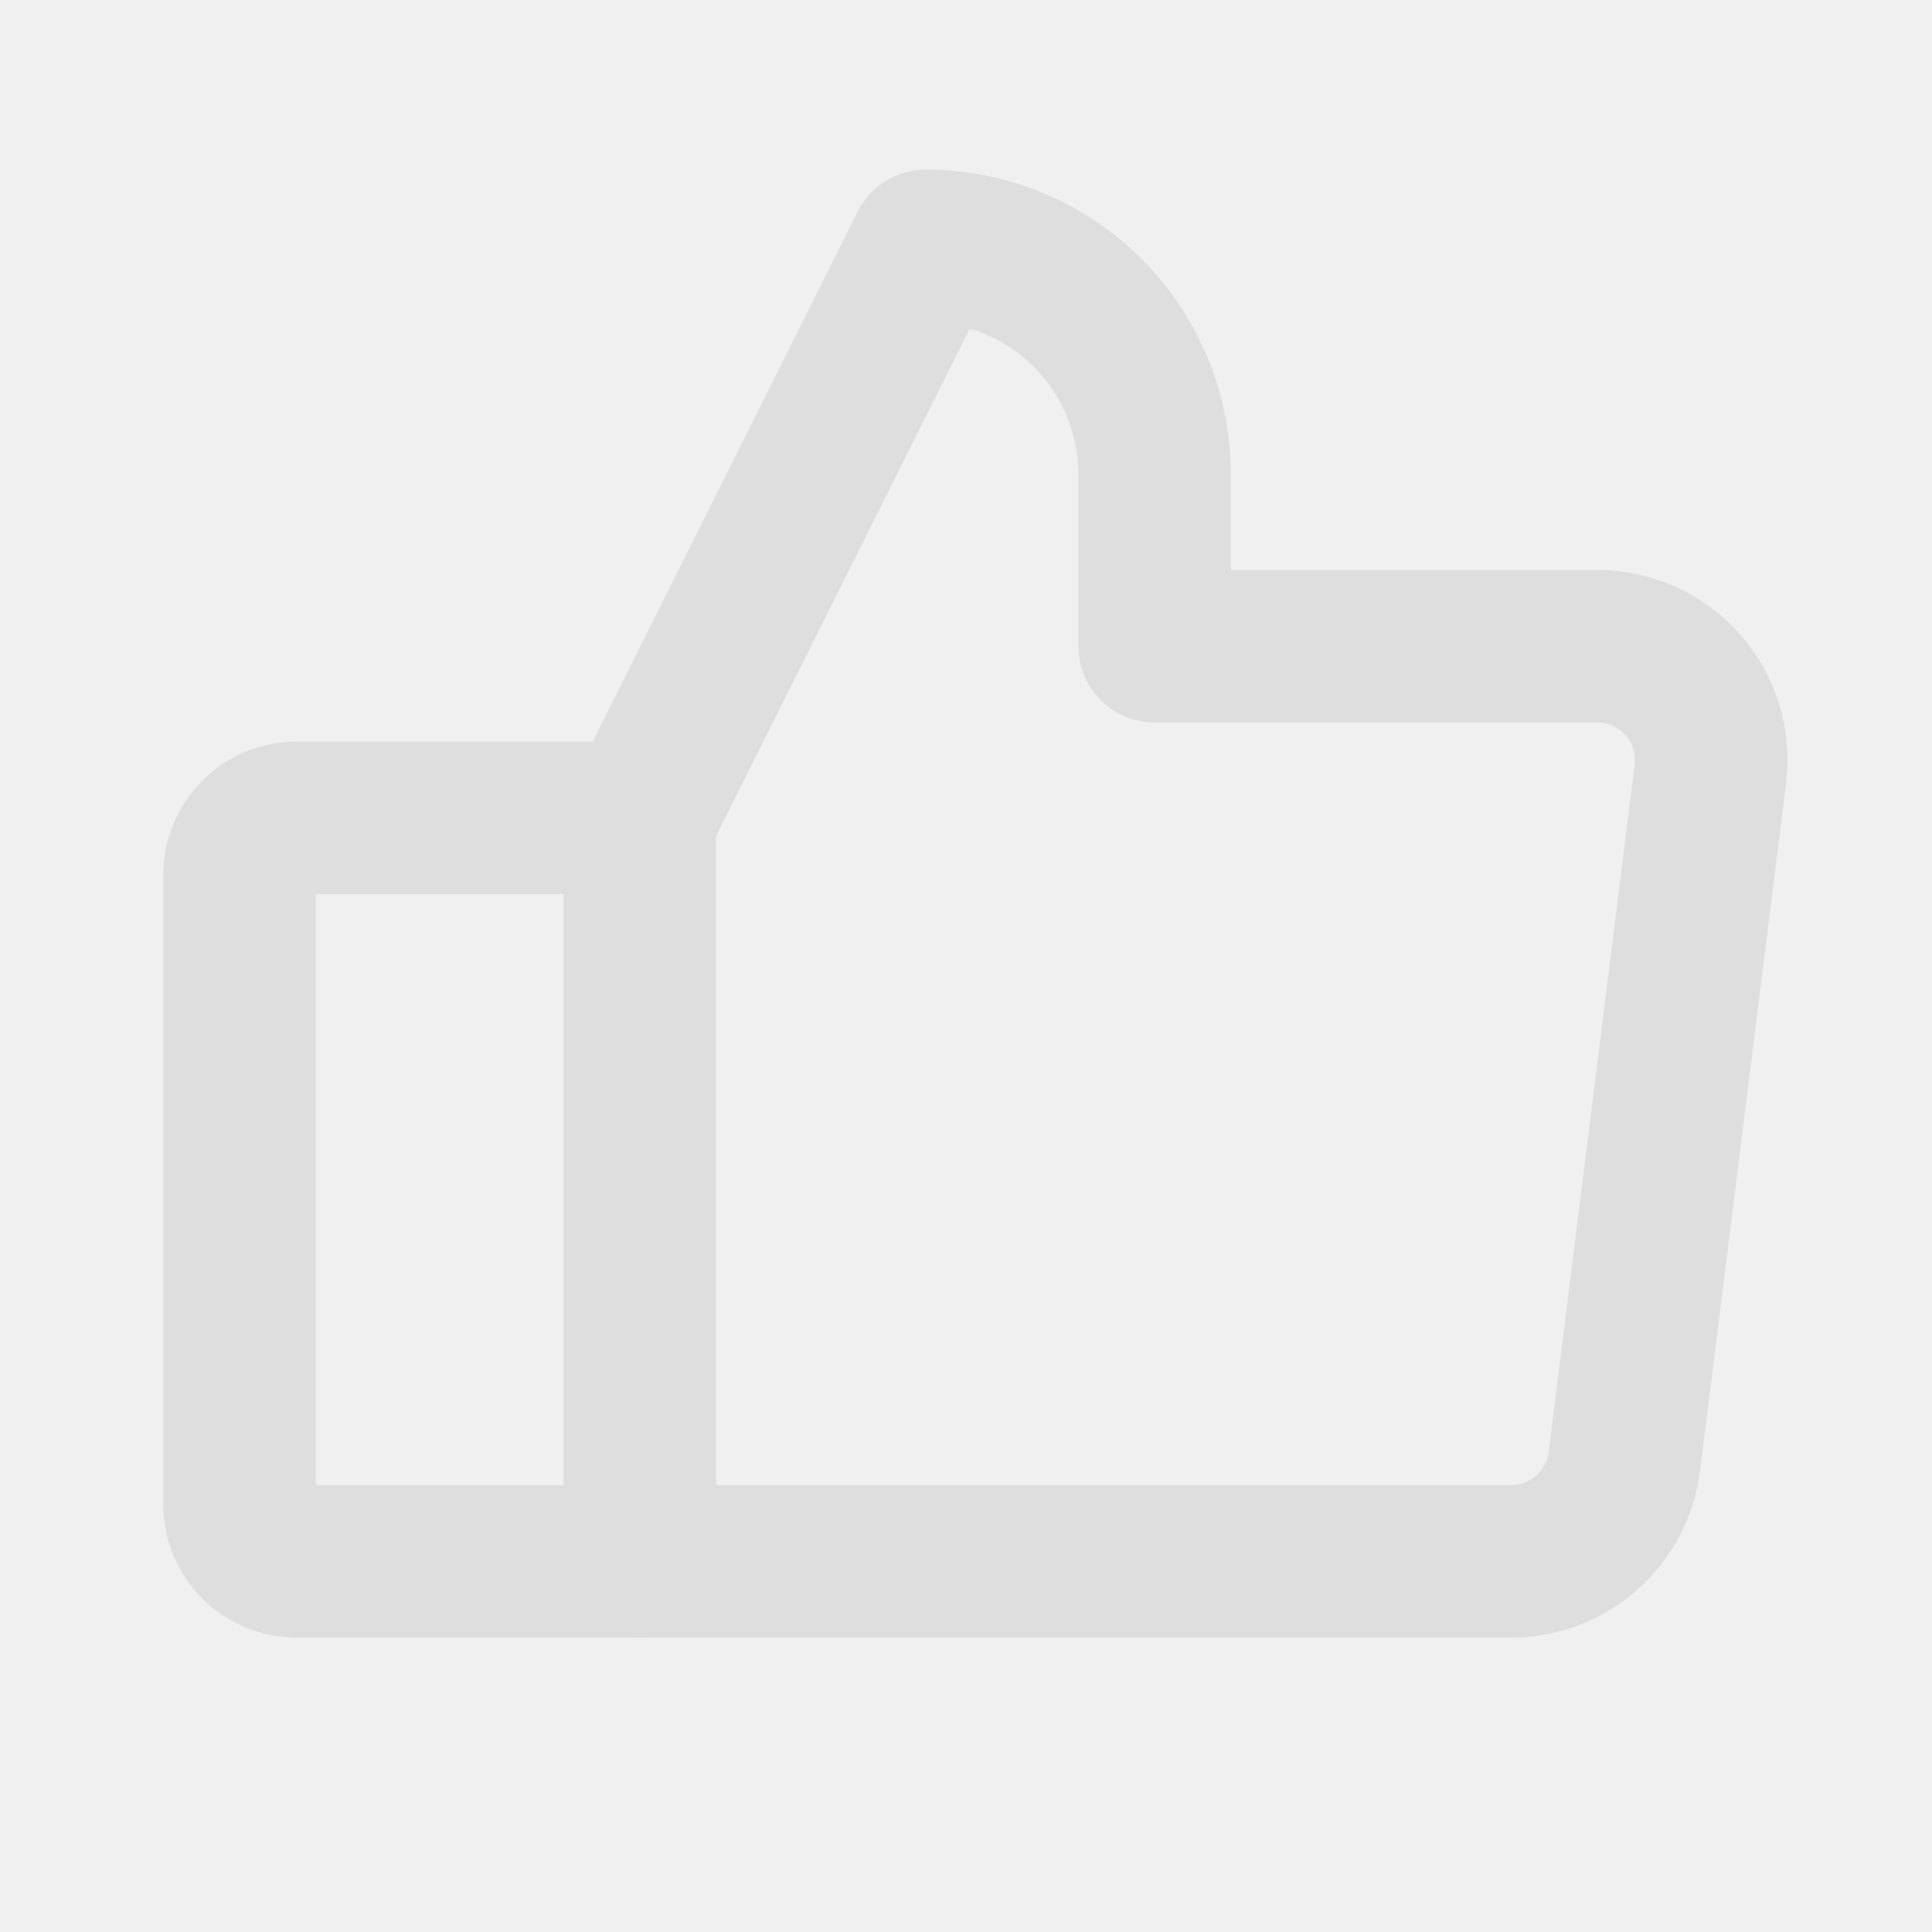
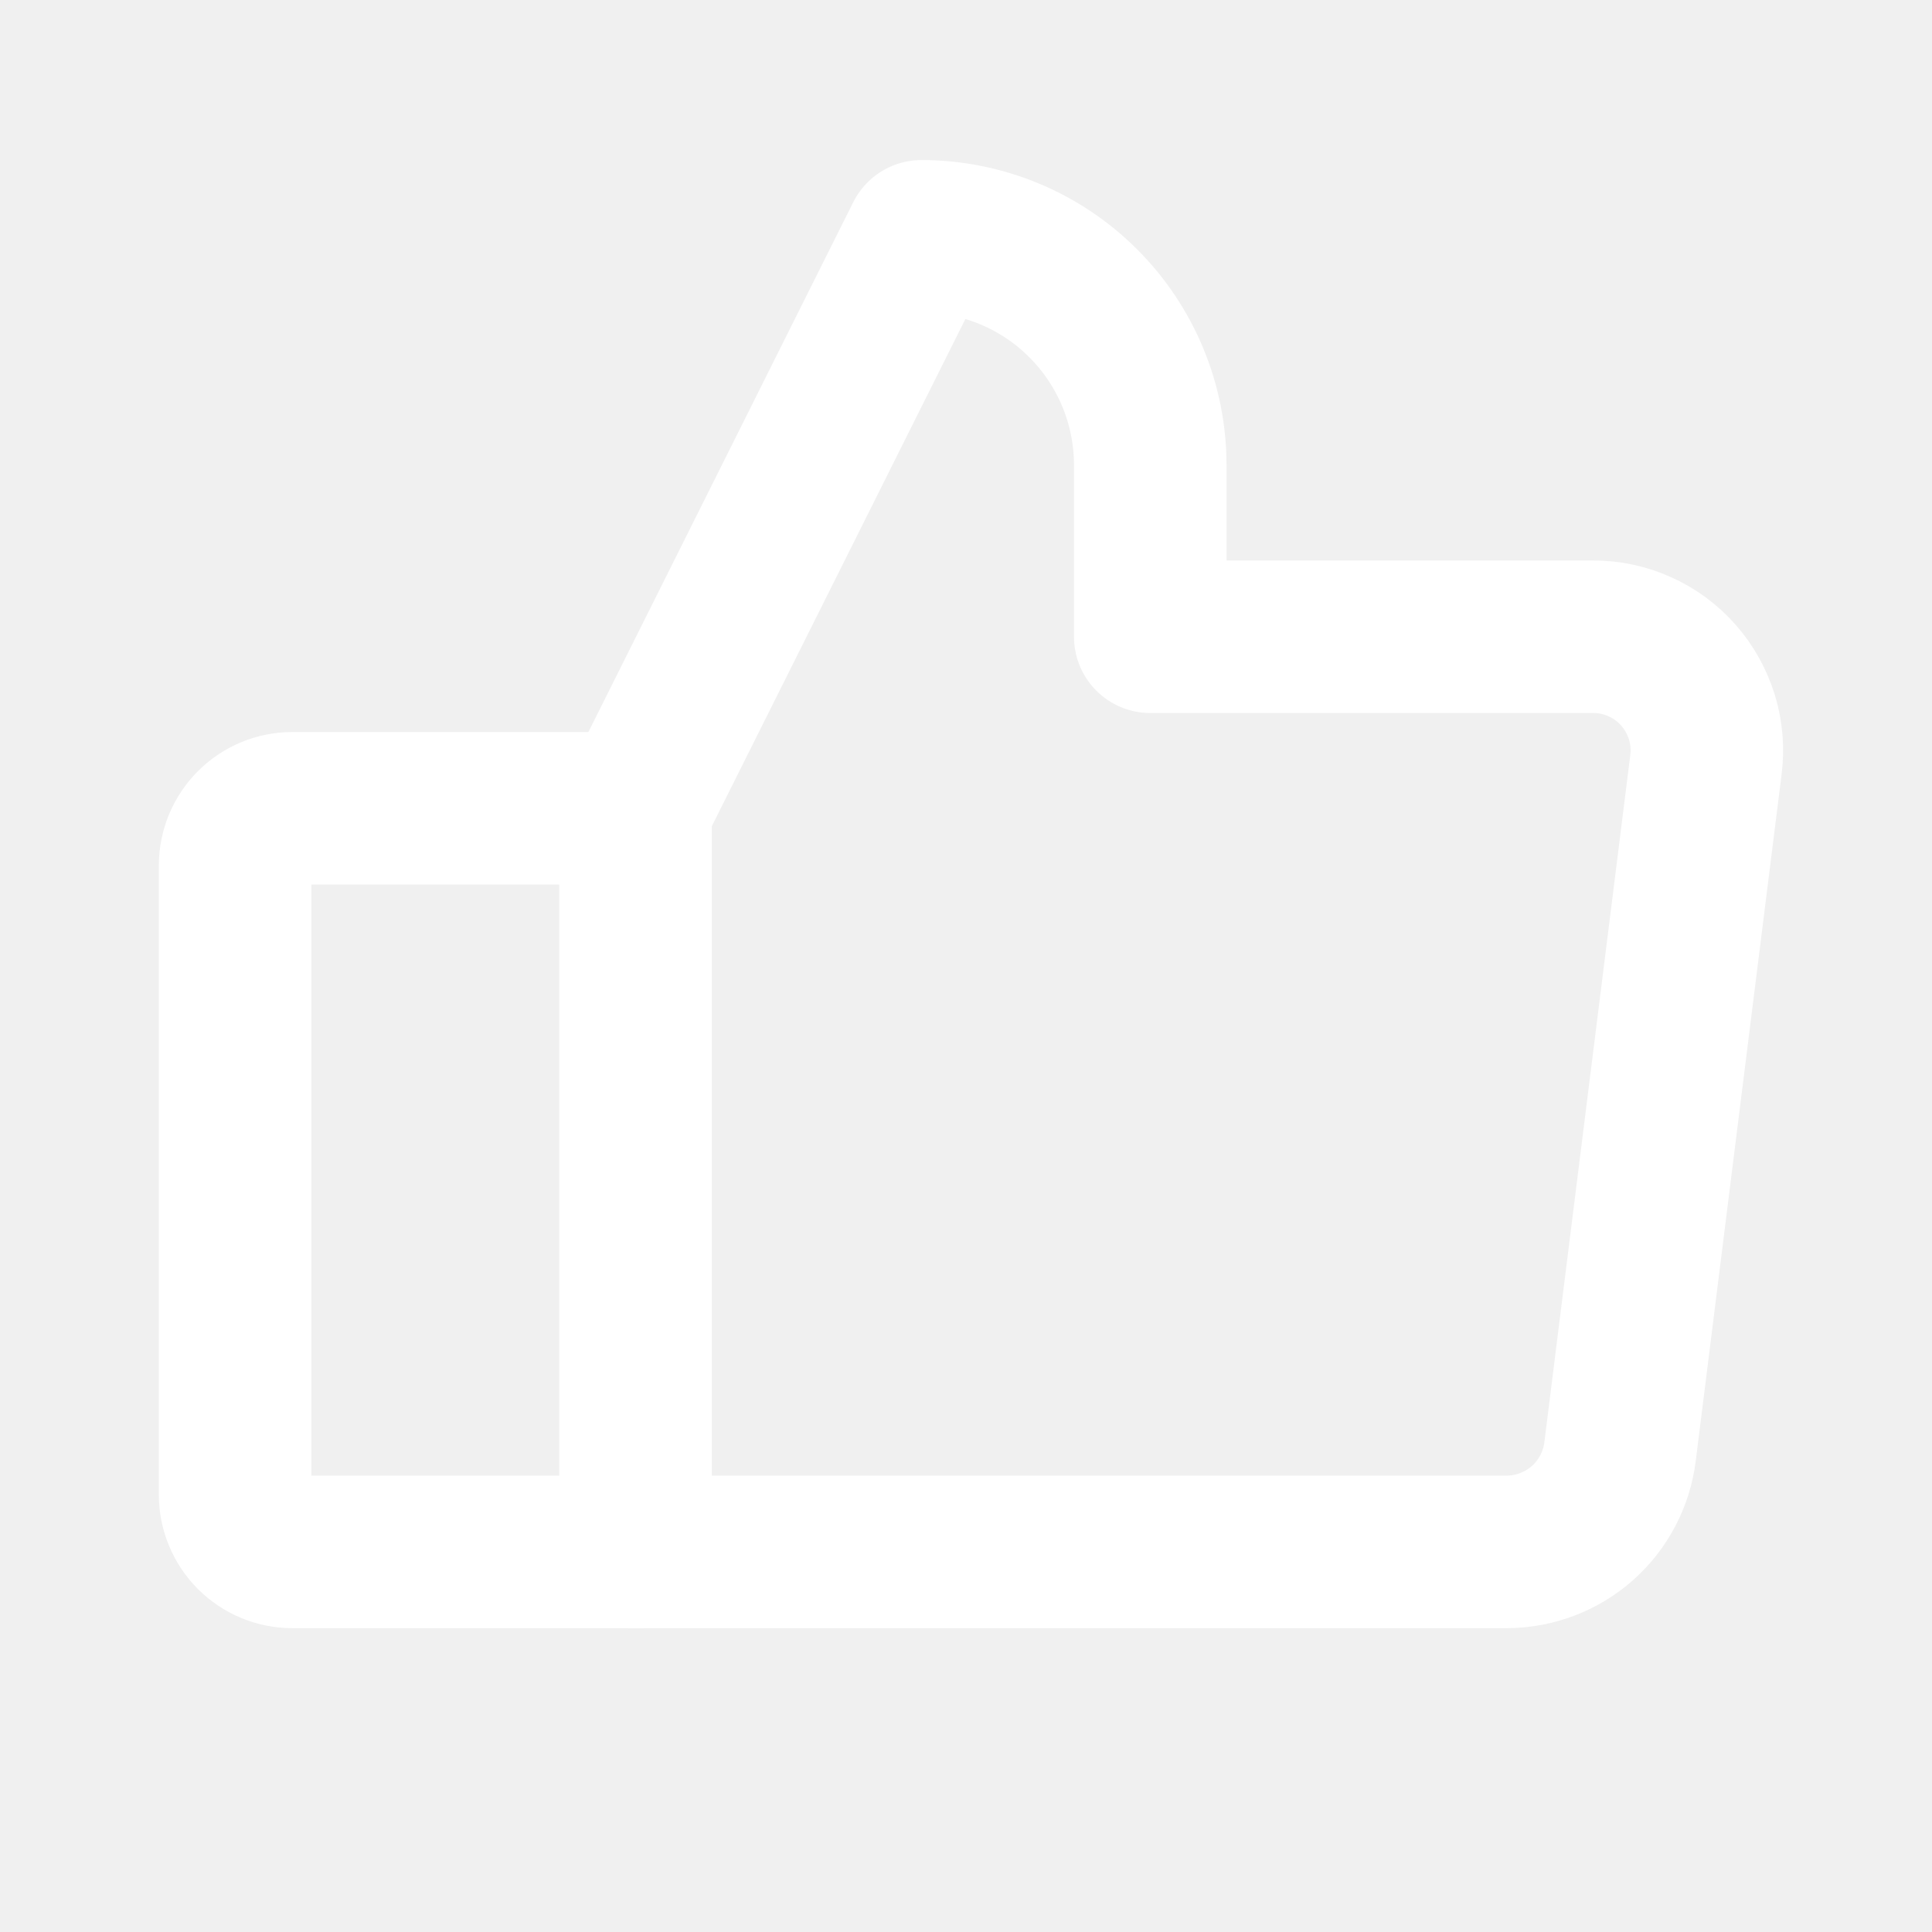
<svg xmlns="http://www.w3.org/2000/svg" width="19" height="19" viewBox="0 0 19 19" fill="none">
-   <path d="M2.918 8.043H6.293V15.355H2.918C2.769 15.355 2.626 15.296 2.52 15.191C2.415 15.085 2.355 14.942 2.355 14.793V8.605C2.355 8.456 2.415 8.313 2.52 8.208C2.626 8.102 2.769 8.043 2.918 8.043V8.043Z" stroke="#DEDEDE" stroke-width="1.5" stroke-linecap="round" stroke-linejoin="round" />
-   <path d="M6.293 8.043L9.105 2.418C9.702 2.418 10.274 2.655 10.697 3.077C11.118 3.499 11.355 4.071 11.355 4.668V6.355H15.708C15.867 6.355 16.025 6.389 16.171 6.454C16.316 6.52 16.445 6.616 16.551 6.736C16.656 6.856 16.734 6.997 16.781 7.149C16.827 7.302 16.84 7.463 16.819 7.621L15.975 14.371C15.941 14.642 15.809 14.891 15.605 15.072C15.4 15.254 15.137 15.354 14.864 15.355H6.293" stroke="#DEDEDE" stroke-width="1.5" stroke-linecap="round" stroke-linejoin="round" />
+   <path d="M2.875 7.949H6.25V15.262H2.875C2.726 15.262 2.583 15.203 2.477 15.097C2.372 14.992 2.312 14.848 2.312 14.699V8.512C2.312 8.363 2.372 8.219 2.477 8.114C2.583 8.008 2.726 7.949 2.875 7.949V7.949Z" stroke="white" stroke-width="1.5" stroke-linecap="round" stroke-linejoin="round" />
+   <path d="M6.25 7.949L9.062 2.324C9.659 2.324 10.232 2.561 10.653 2.983C11.075 3.405 11.312 3.977 11.312 4.574V6.262H15.665C15.824 6.261 15.982 6.295 16.128 6.361C16.273 6.426 16.403 6.522 16.508 6.642C16.613 6.762 16.691 6.903 16.738 7.056C16.784 7.208 16.797 7.369 16.776 7.527L15.932 14.277C15.898 14.548 15.766 14.798 15.562 14.979C15.357 15.16 15.094 15.26 14.821 15.262H6.25" stroke="white" stroke-width="1.5" stroke-linecap="round" stroke-linejoin="round" />
</svg>
